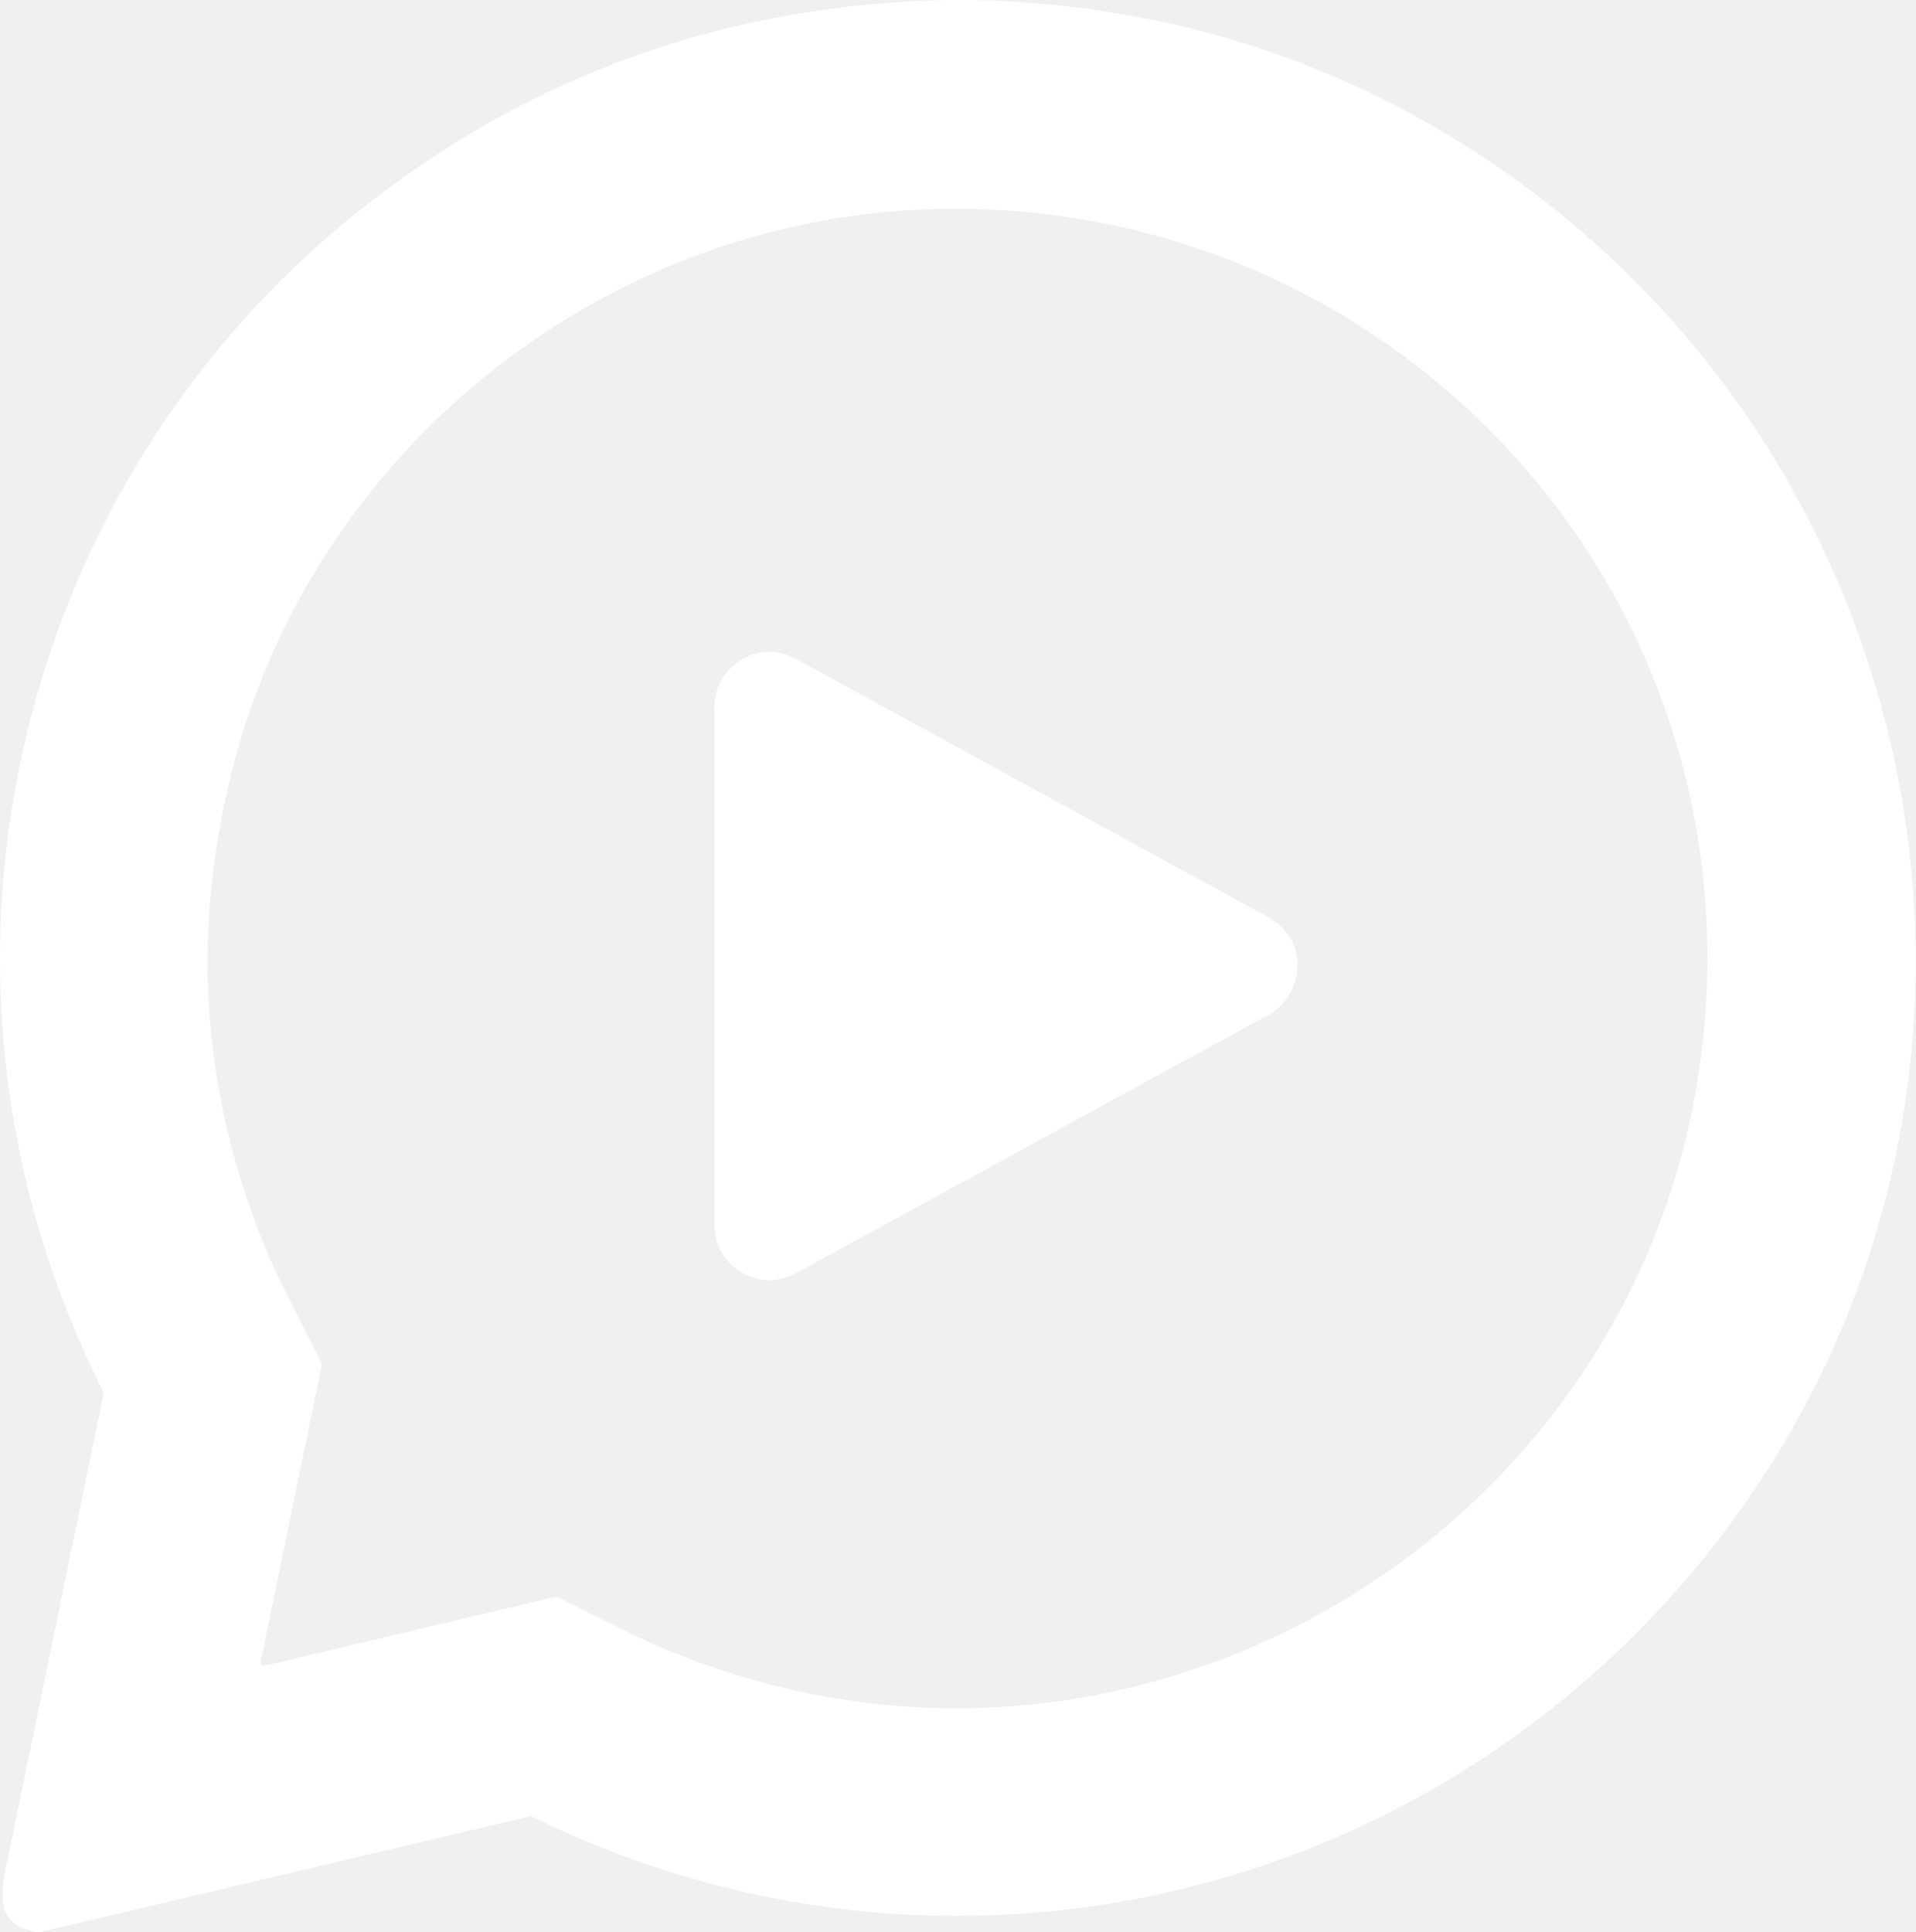
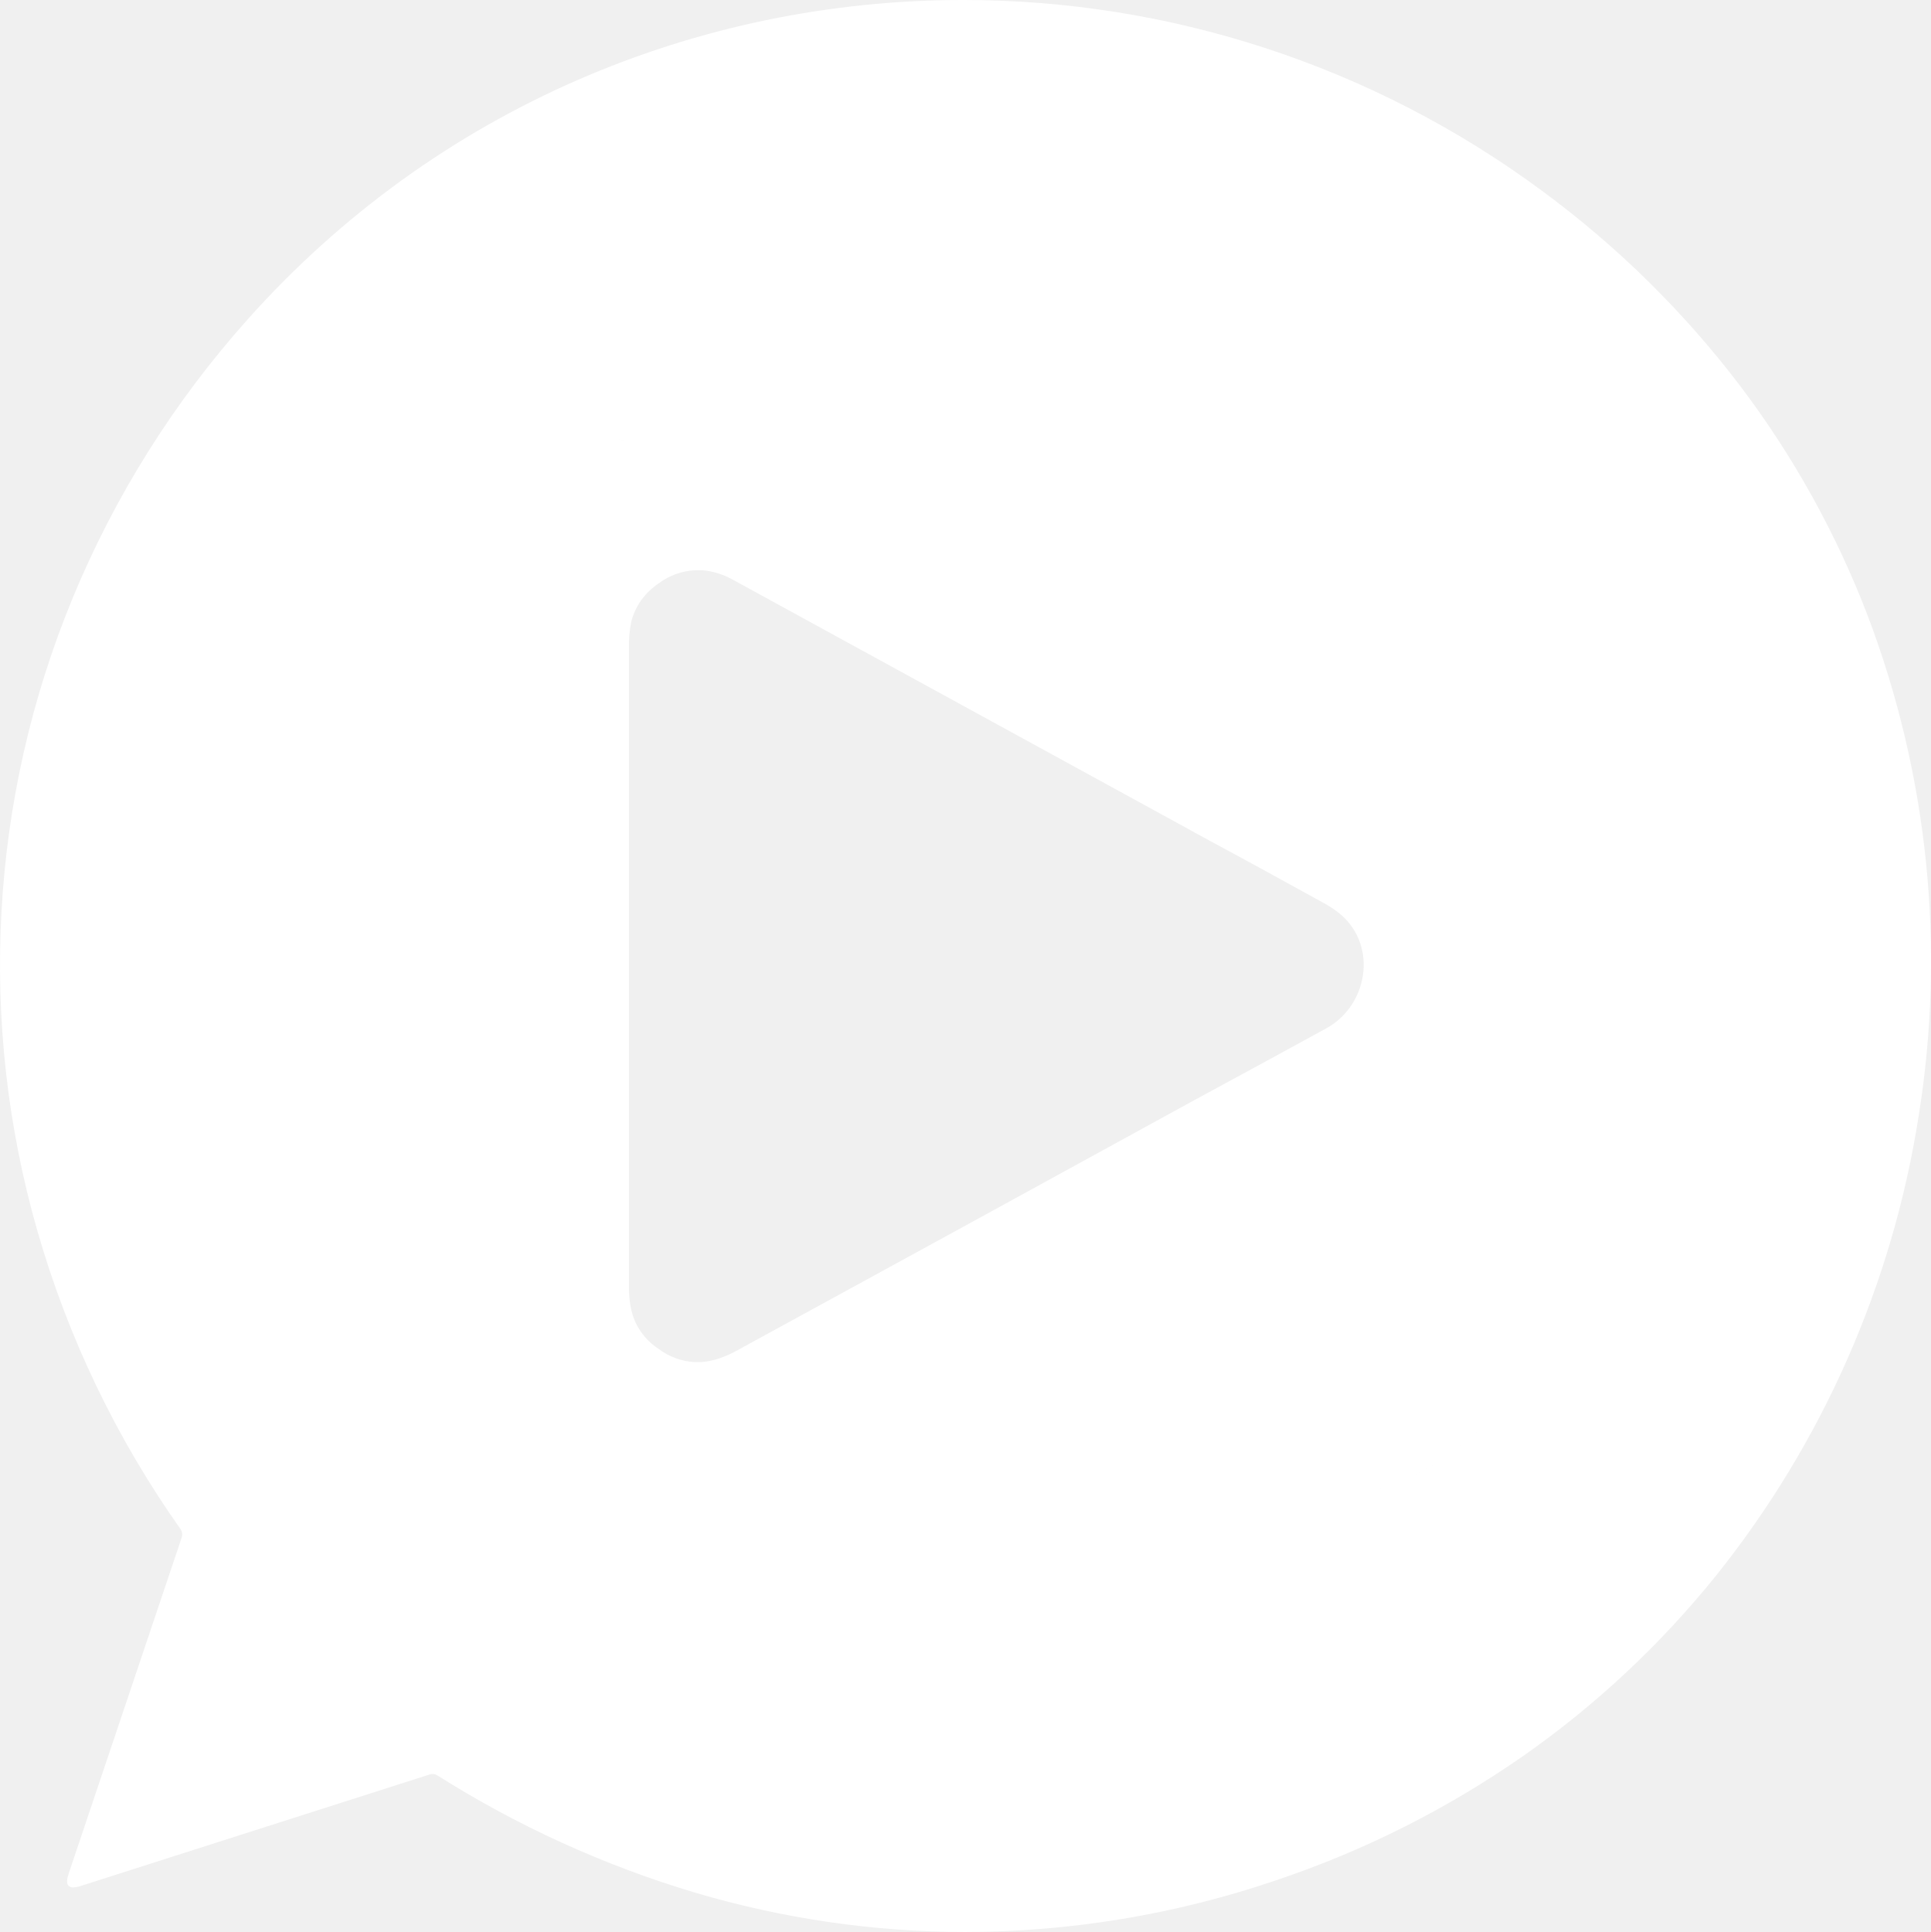
- <svg xmlns="http://www.w3.org/2000/svg" width="657" height="662.687">
-   <g fill="#fff">
-     <path data-name="Exclusão 1" d="M264.76 439.101h-1.894a18.367 18.367 0 0 1-5.168-1.065 18.1 18.1 0 0 1-4.61-2.513l108.09-104.163-108.141-104.159a18.594 18.594 0 0 1 4.742-2.571 18.113 18.113 0 0 1 5.242-1.045h2a20.686 20.686 0 0 1 8.044 2.454A181281.94 181281.94 0 0 1 398.7 294.794c.119.066.242.143.366.227 11.7 6.29 23.5 12.73 35.072 19.14a29.874 29.874 0 0 1 4.045 2.652 17.662 17.662 0 0 1 5.488 7.254 18.045 18.045 0 0 1 1.139 4.2 19.061 19.061 0 0 1 .127 4.336 20.018 20.018 0 0 1-3 8.949 19.655 19.655 0 0 1-3.077 3.761 19.424 19.424 0 0 1-4.054 2.96 6973.348 6973.348 0 0 1-35.631 19.388l-.093-.088.093.088a62965.27 62965.27 0 0 1-124.991 68.409 27.781 27.781 0 0 1-4.778 2.08 20.841 20.841 0 0 1-4.646.951Zm120.406-84.761c3.716 3.544 7.979 7.6 12.868 12.248l.249.237.419.4-.669-.635a9742.334 9742.334 0 0 1-12.867-12.251Zm1.334-47.241-25.116 24.156-.139.07.139-.07ZM253.087 435.523a17.462 17.462 0 0 1-6.336-7.307 18.623 18.623 0 0 1-1.344-4.464 28.842 28.842 0 0 1-.4-5.044C245 363.044 245 304.662 245 245.185a33.219 33.219 0 0 1 .62-7.57 17.666 17.666 0 0 1 2.694-5.83 18.931 18.931 0 0 1 4.723-4.58L361.178 331.36Z" />
-     <path d="M324.296-.001h9.384q98.057 2.291 176.8 55.1c157.6 105.693 194.729 323.164 78.694 473.252-96.31 124.59-265.2 164.365-406.621 94.782a1.3 1.3 0 0 0-.867-.1L13.83 662.686h-1.618C-.278 660.279-.255 651.71 1.987 640.838q16.774-81.451 33.51-162.63a1.263 1.263 0 0 0-.1-.854c-70.552-139.63-32.996-309.884 89.2-406.207q86.9-68.508 199.699-71.148Zm-244.379 263Q57.163 351.43 93.805 434.538q2.394 5.436 16.425 32.9a1.308 1.308 0 0 1 .117.854L89.431 569.768a1.294 1.294 0 0 0 1.566 1.527l99.416-23.556a1.243 1.243 0 0 1 .88.1q22.56 11.558 32.733 16.037c166.293 73.079 353.839-43.913 361.319-224.34 6.3-151.991-118.662-274.485-269.67-267.651-110.973 5.014-208.098 83.6-235.758 191.114Z" />
-   </g>
+ <svg xmlns="http://www.w3.org/2000/svg" width="600" height="600.262">
+   <path d="M300.026 600.262h-.017a296.487 296.487 0 0 1-84.148-12.268 322.633 322.633 0 0 1-79.893-36.35 2.953 2.953 0 0 0-1.587-.463 2.876 2.876 0 0 0-.884.137L25.043 585.973a7.742 7.742 0 0 1-2.269.432 1.842 1.842 0 0 1-1.591-.649c-.48-.667-.434-1.876.139-3.592l35.131-104.438a3.044 3.044 0 0 0-.385-2.678 307.2 307.2 0 0 1-44.524-92.863A299.5 299.5 0 0 1 .462 283.207a298.239 298.239 0 0 1 21.971-97.043 304.149 304.149 0 0 1 54.634-87.057 297.751 297.751 0 0 1 47.936-43.224 294.96 294.96 0 0 1 54.389-30.987 298.376 298.376 0 0 1 58.77-18.659 302.173 302.173 0 0 1 61.073-6.239 302.27 302.27 0 0 1 93.643 14.839 302.271 302.271 0 0 1 86.66 44.738 302.269 302.269 0 0 1 61.337 60.519 290.319 290.319 0 0 1 39.4 70.991 302.576 302.576 0 0 1 15.963 155.317 303.624 303.624 0 0 1-63.21 143.39 291.633 291.633 0 0 1-59.49 55.617 302.481 302.481 0 0 1-77.082 38.809 301.224 301.224 0 0 1-96.43 16.044Zm168.063-166.107a71.6 71.6 0 0 1-5.6 7c-15.159 16.688-38.29 26.287-63.462 26.335 25.171-.044 48.3-9.64 63.459-26.328a71.315 71.315 0 0 0 5.602-7.007Zm-86.027 31.928a101.669 101.669 0 0 0 16.742 1.407 101.738 101.738 0 0 1-16.741-1.407ZM216.007 177.168a20.637 20.637 0 0 0-5.985 1.194 21.2 21.2 0 0 0-5.413 2.934 21.636 21.636 0 0 0-5.391 5.228 20.158 20.158 0 0 0-3.076 6.66 37.941 37.941 0 0 0-.706 8.639v198.086a32.917 32.917 0 0 0 .459 5.758 21.279 21.279 0 0 0 1.534 5.1 19.932 19.932 0 0 0 7.232 8.342 20.63 20.63 0 0 0 5.264 2.869 20.928 20.928 0 0 0 5.9 1.216h2.161a23.765 23.765 0 0 0 5.294-1.08 31.734 31.734 0 0 0 5.455-2.375 71808.975 71808.975 0 0 0 142.683-78.093 7962.97 7962.97 0 0 0 40.675-22.133 22.194 22.194 0 0 0 4.628-3.379 22.457 22.457 0 0 0 3.512-4.294 22.854 22.854 0 0 0 3.428-10.215 21.781 21.781 0 0 0-.145-4.95 20.654 20.654 0 0 0-1.3-4.8 20.164 20.164 0 0 0-6.265-8.281 34.082 34.082 0 0 0-4.618-3.027 3732.28 3732.28 0 0 0-40.036-21.848c-.139-.1-.28-.183-.418-.26a192136.54 192136.54 0 0 0-142.28-77.868c-4.591-11.148-8.564-20.112-11.81-26.644-4.08-8.21-7.161-12.889-9.157-13.908 2 1.018 5.076 5.7 9.155 13.908 3.247 6.533 7.221 15.5 11.811 26.644l-1.133-.619a23.632 23.632 0 0 0-9.183-2.8Zm264.9 210.794q.021.513.037 1.024l-.036-1.023Zm-119.981-9.149a27.42 27.42 0 0 1-6.455 5.229 17.254 17.254 0 0 1-7.676 2.285 17.246 17.246 0 0 0 7.676-2.285 27.419 27.419 0 0 0 6.455-5.229Zm-22.351 6.182a22.554 22.554 0 0 0 6.21 1.327 22.591 22.591 0 0 1-6.212-1.332Zm140.936-4.652a2.876 2.876 0 0 1 .935 1.6 2.885 2.885 0 0 0-.937-1.605Zm-111.947-10.091c-.569.841-1.1 1.612-1.622 2.338.507-.718 1.042-1.489 1.62-2.343Zm3.535-5.388-.093.143c-.386.6-.8 1.233-1.206 1.864l1.078-1.663.126-.2Zm24.3-22.2c-7.833.72-13.332 6.7-17.268 11.871 3.936-5.181 9.437-11.159 17.267-11.88Zm2.209-.062a20.385 20.385 0 0 1 3.6.46 20.481 20.481 0 0 0-3.601-.469ZM151.672 152.928a121.04 121.04 0 0 0-1.893 2.228 102.4 102.4 0 0 1 1.893-2.237Zm1.332-1.464-.017.018-.049.052-.07.074c-.219.232-.414.444-.6.646.226-.248.416-.452.6-.647q.067-.079.136-.152Zm33.7-14.886a52.885 52.885 0 0 0-12.358 2.107 52.915 52.915 0 0 1 12.362-2.116Zm5.566.021a49.2 49.2 0 0 1 7.851 1.083 49.23 49.23 0 0 0-7.847-1.092Z" fill="#fff" />
</svg>
